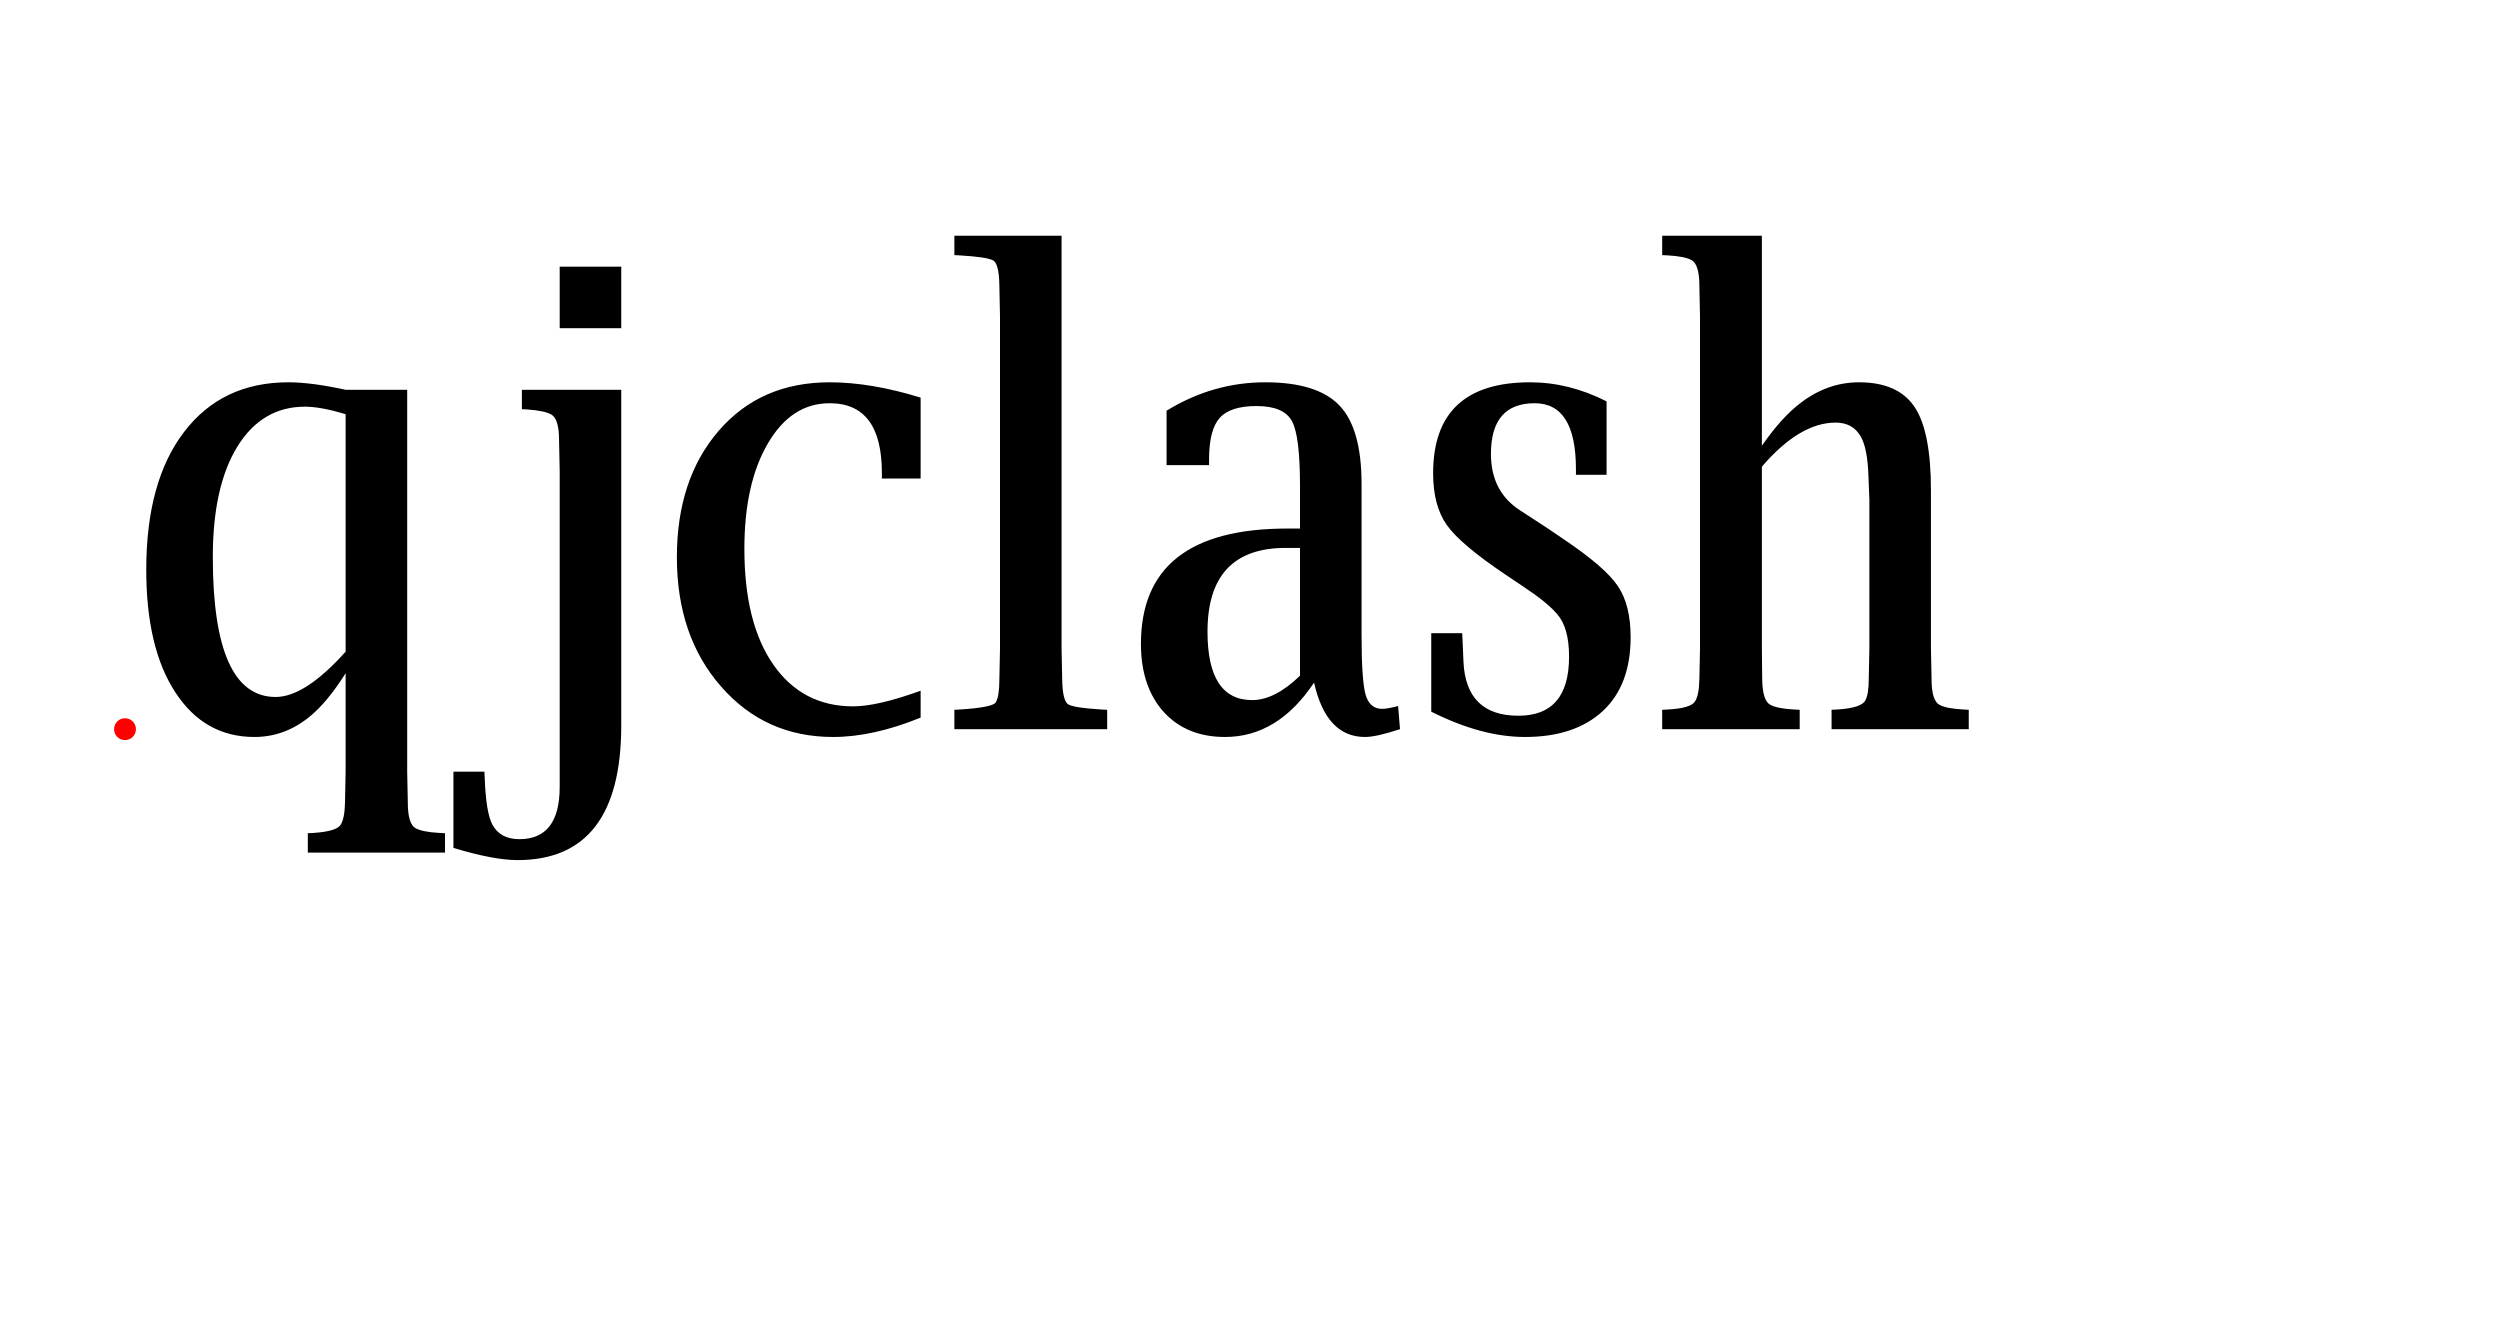
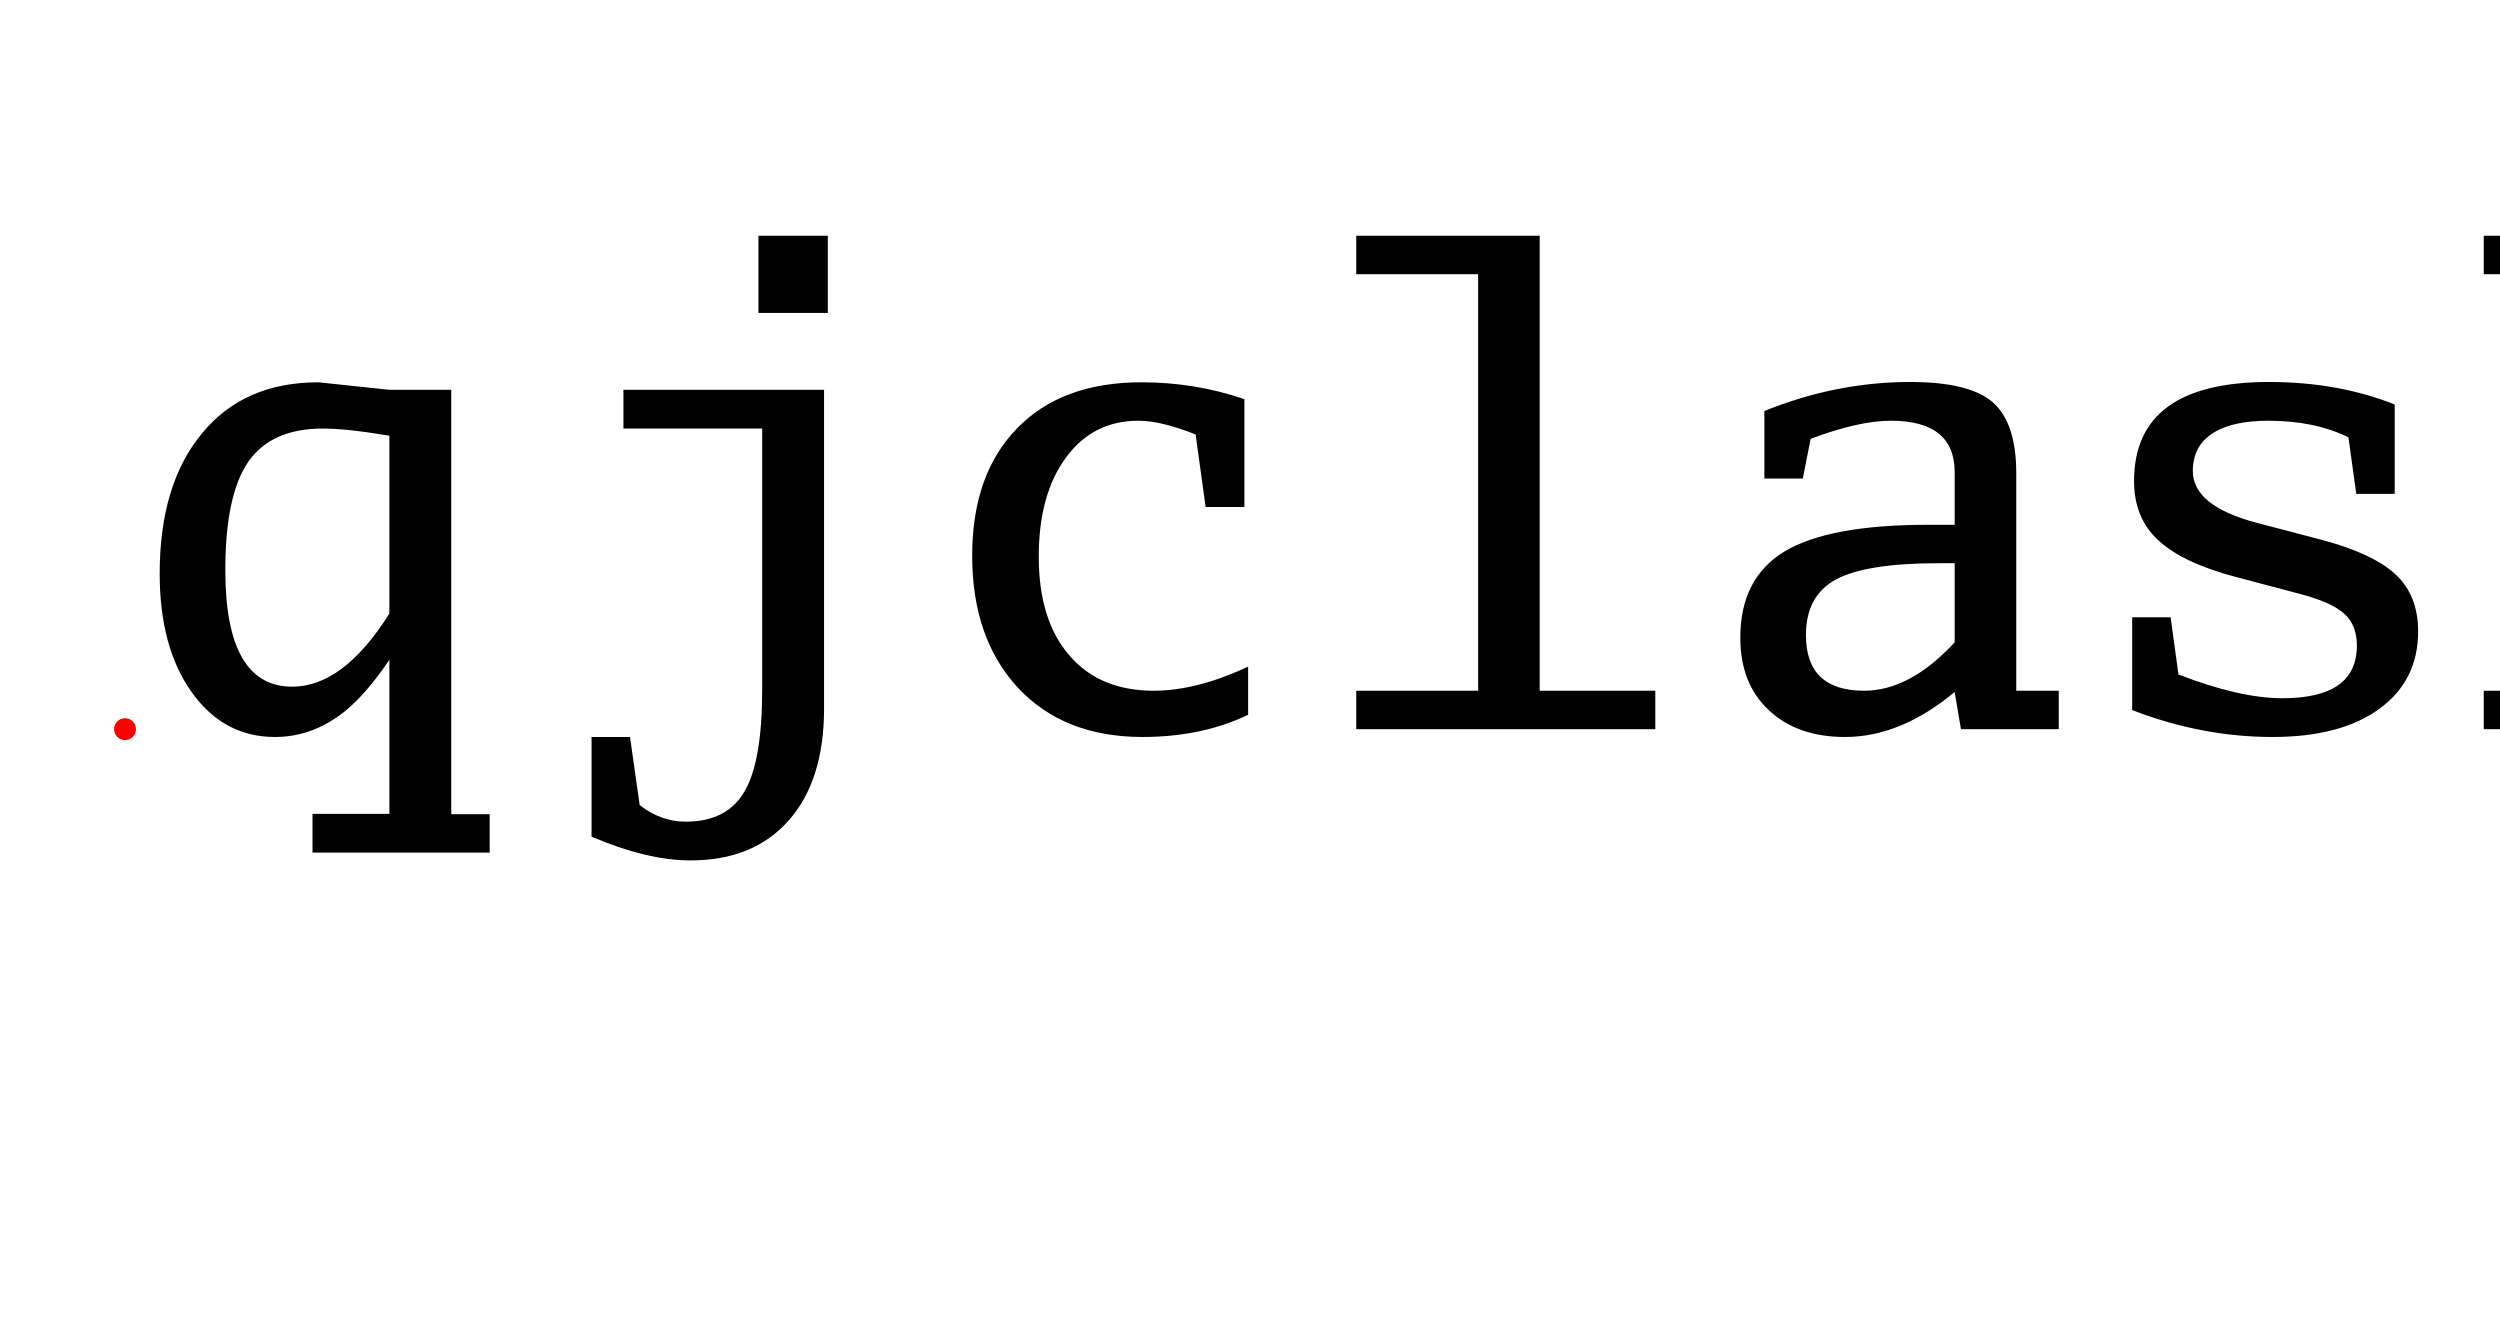
<svg xmlns="http://www.w3.org/2000/svg" width="15cm" height="8cm" viewBox="-400 -700 8000 1000" version="1.1">
  <circle cx="0" cy="0" r="35" fill="red" />
-   <path d="M585.000,395.000 L585.000,333.000 L604.000,332.000 Q677.000,327.000,690.000,306.000 Q703.000,286.000,704.000,235.000 L706.000,136.000 L706.000,-179.000 Q648.000,-87.000,592.000,-41.000 Q512.000,25.000,414.000,25.000 Q254.000,25.000,161.000,-118.000 Q68.000,-260.000,68.000,-510.000 Q68.000,-793.000,189.000,-951.000 Q310.000,-1110.000,523.000,-1110.000 Q597.000,-1110.000,706.000,-1086.000 L903.000,-1086.000 L903.000,136.000 L905.000,235.000 Q905.000,303.000,930.000,317.000 Q952.000,329.000,1006.000,332.000 L1024.000,333.000 L1024.000,395.000 L585.000,395.000 Z M706.000,-1008.000 Q626.000,-1032.000,576.000,-1032.000 Q439.000,-1032.000,360.000,-905.000 Q281.000,-777.000,281.000,-551.000 Q281.000,-103.000,482.000,-103.000 Q576.000,-103.000,706.000,-248.000 L706.000,-1008.000 Z M1051.000,380.000 L1051.000,136.000 L1150.000,136.000 L1151.000,154.000 Q1155.000,268.000,1176.000,306.000 Q1201.000,352.000,1262.000,352.000 Q1391.000,352.000,1391.000,185.000 L1391.000,82.000 L1391.000,-827.000 L1389.000,-925.000 Q1389.000,-993.000,1364.000,-1007.000 Q1343.000,-1019.000,1288.000,-1023.000 L1270.000,-1024.000 L1270.000,-1086.000 L1588.000,-1086.000 L1588.000,-12.000 Q1588.000,419.000,1256.000,419.000 Q1180.000,419.000,1051.000,380.000 Z M1391.000,-1283.000 L1391.000,-1480.000 L1588.000,-1480.000 L1588.000,-1283.000 L1391.000,-1283.000 Z M2546.000,-37.000 Q2394.000,25.000,2266.000,25.000 Q2048.000,25.000,1907.000,-137.000 Q1766.000,-298.000,1766.000,-550.000 Q1766.000,-800.000,1900.000,-955.000 Q2034.000,-1110.000,2255.000,-1110.000 Q2387.000,-1110.000,2546.000,-1061.000 L2546.000,-802.000 L2422.000,-802.000 L2422.000,-820.000 Q2422.000,-1043.000,2255.000,-1043.000 Q2132.000,-1043.000,2057.000,-914.000 Q1982.000,-786.000,1982.000,-577.000 Q1982.000,-339.000,2075.000,-206.000 Q2168.000,-73.000,2330.000,-73.000 Q2408.000,-73.000,2546.000,-123.000 L2546.000,-37.000 Z M2654.000,0.000 L2654.000,-62.000 L2673.000,-63.000 Q2781.000,-70.000,2787.000,-87.000 Q2798.000,-106.000,2798.000,-160.000 L2800.000,-259.000 L2800.000,-1320.000 L2798.000,-1419.000 Q2797.000,-1493.000,2776.000,-1501.000 Q2755.000,-1511.000,2673.000,-1516.000 L2654.000,-1517.000 L2654.000,-1579.000 L2997.000,-1579.000 L2997.000,-259.000 L2999.000,-160.000 Q3000.000,-86.000,3021.000,-78.000 Q3042.000,-68.000,3124.000,-63.000 L3143.000,-62.000 L3143.000,0.000 L2654.000,0.000 Z M3805.000,-149.000 Q3689.000,25.000,3520.000,25.000 Q3397.000,25.000,3324.000,-55.000 Q3251.000,-136.000,3251.000,-273.000 Q3251.000,-642.000,3719.000,-642.000 L3760.000,-642.000 L3760.000,-777.000 Q3760.000,-940.000,3734.000,-986.000 Q3708.000,-1034.000,3621.000,-1034.000 Q3537.000,-1034.000,3503.000,-996.000 Q3469.000,-958.000,3469.000,-863.000 L3469.000,-845.000 L3333.000,-845.000 L3333.000,-1019.000 Q3481.000,-1110.000,3649.000,-1110.000 Q3815.000,-1110.000,3886.000,-1036.000 Q3957.000,-962.000,3957.000,-785.000 L3957.000,-301.000 Q3957.000,-156.000,3970.000,-110.000 Q3983.000,-65.000,4023.000,-65.000 Q4039.000,-65.000,4074.000,-74.000 L4080.000,0.000 Q4004.000,25.000,3968.000,25.000 Q3844.000,25.000,3805.000,-149.000 Z M3760.000,-171.000 L3760.000,-580.000 L3714.000,-580.000 Q3464.000,-580.000,3464.000,-312.000 Q3464.000,-93.000,3607.000,-93.000 Q3679.000,-93.000,3760.000,-171.000 Z M4180.000,-56.000 L4180.000,-307.000 L4279.000,-307.000 L4280.000,-289.000 L4283.000,-218.000 Q4290.000,-43.000,4459.000,-43.000 Q4621.000,-43.000,4621.000,-232.000 Q4621.000,-325.000,4583.000,-368.000 Q4552.000,-405.000,4475.000,-456.000 L4417.000,-495.000 Q4274.000,-591.000,4230.000,-653.000 Q4186.000,-715.000,4186.000,-819.000 Q4186.000,-1110.000,4496.000,-1110.000 Q4621.000,-1110.000,4741.000,-1049.000 L4741.000,-814.000 L4643.000,-814.000 L4643.000,-832.000 Q4643.000,-1043.000,4511.000,-1043.000 Q4371.000,-1043.000,4371.000,-881.000 Q4371.000,-761.000,4463.000,-701.000 L4549.000,-645.000 L4605.000,-607.000 Q4737.000,-518.000,4777.000,-458.000 Q4818.000,-398.000,4818.000,-294.000 Q4818.000,-141.000,4729.000,-58.000 Q4639.000,25.000,4480.000,25.000 Q4341.000,25.000,4180.000,-56.000 Z M4919.000,0.000 L4919.000,-62.000 L4938.000,-63.000 Q5011.000,-67.000,5024.000,-89.000 Q5037.000,-108.000,5038.000,-160.000 L5040.000,-259.000 L5040.000,-1320.000 L5038.000,-1419.000 Q5038.000,-1487.000,5013.000,-1501.000 Q4991.000,-1513.000,4938.000,-1516.000 L4919.000,-1517.000 L4919.000,-1579.000 L5238.000,-1579.000 L5238.000,-907.000 Q5302.000,-999.000,5362.000,-1044.000 Q5448.000,-1110.000,5549.000,-1110.000 Q5673.000,-1110.000,5726.000,-1032.000 Q5779.000,-954.000,5779.000,-765.000 L5779.000,-259.000 L5781.000,-160.000 Q5781.000,-92.000,5806.000,-78.000 Q5828.000,-66.000,5882.000,-63.000 L5900.000,-62.000 L5900.000,0.000 L5461.000,0.000 L5461.000,-62.000 L5480.000,-63.000 Q5557.000,-68.000,5569.000,-92.000 Q5580.000,-112.000,5580.000,-160.000 L5582.000,-259.000 L5582.000,-734.000 L5579.000,-811.000 Q5576.000,-900.000,5554.000,-937.000 Q5529.000,-981.000,5474.000,-981.000 Q5359.000,-981.000,5238.000,-840.000 L5238.000,-259.000 L5239.000,-160.000 Q5240.000,-91.000,5265.000,-78.000 Q5287.000,-66.000,5340.000,-63.000 L5359.000,-62.000 L5359.000,0.000 L4919.000,0.000 Z" fill="black" />
+   <path d="M846.000,-222.000 Q771.000,-111.000,701.000,-55.000 Q599.000,25.000,480.000,25.000 Q315.000,25.000,213.000,-119.000 Q111.000,-262.000,111.000,-498.000 Q111.000,-783.000,246.000,-946.000 Q380.000,-1110.000,619.000,-1110.000 L846.000,-1086.000 L1044.000,-1086.000 L1044.000,272.000 L1167.000,272.000 L1167.000,395.000 L600.000,395.000 L600.000,271.000 L846.000,271.000 L846.000,-222.000 Z M846.000,-939.000 Q710.000,-962.000,633.000,-962.000 Q468.000,-962.000,394.000,-855.000 Q321.000,-748.000,321.000,-509.000 Q321.000,-136.000,535.000,-136.000 Q699.000,-136.000,846.000,-370.000 L846.000,-939.000 Z M1493.000,344.000 L1493.000,25.000 L1616.000,25.000 L1647.000,243.000 Q1715.000,296.000,1794.000,296.000 Q1926.000,296.000,1982.000,200.000 Q2039.000,104.000,2039.000,-127.000 L2039.000,-962.000 L1595.000,-962.000 L1595.000,-1086.000 L2237.000,-1086.000 L2237.000,-66.000 Q2237.000,164.000,2124.000,292.000 Q2011.000,420.000,1810.000,420.000 Q1671.000,420.000,1493.000,344.000 Z M2027.000,-1332.000 L2027.000,-1579.000 L2249.000,-1579.000 L2249.000,-1332.000 L2027.000,-1332.000 Z M3594.000,-46.000 Q3446.000,25.000,3256.000,25.000 Q3004.000,25.000,2857.000,-133.000 Q2711.000,-291.000,2711.000,-555.000 Q2711.000,-815.000,2854.000,-962.000 Q2997.000,-1110.000,3253.000,-1110.000 Q3425.000,-1110.000,3582.000,-1056.000 L3582.000,-711.000 L3458.000,-711.000 L3426.000,-943.000 Q3316.000,-987.000,3243.000,-987.000 Q3097.000,-987.000,3011.000,-869.000 Q2924.000,-751.000,2924.000,-552.000 Q2924.000,-349.000,3022.000,-236.000 Q3119.000,-123.000,3292.000,-123.000 Q3429.000,-123.000,3594.000,-200.000 L3594.000,-46.000 Z M3940.000,0.000 L3940.000,-123.000 L4330.000,-123.000 L4330.000,-1456.000 L3940.000,-1456.000 L3940.000,-1579.000 L4527.000,-1579.000 L4527.000,-123.000 L4897.000,-123.000 L4897.000,0.000 L3940.000,0.000 Z M5855.000,-119.000 Q5682.000,25.000,5504.000,25.000 Q5351.000,25.000,5260.000,-61.000 Q5169.000,-146.000,5169.000,-293.000 Q5169.000,-483.000,5311.000,-569.000 Q5453.000,-654.000,5770.000,-654.000 L5855.000,-654.000 L5855.000,-822.000 Q5855.000,-987.000,5651.000,-987.000 Q5548.000,-987.000,5394.000,-929.000 L5369.000,-802.000 L5246.000,-802.000 L5246.000,-1018.000 Q5475.000,-1111.000,5713.000,-1111.000 Q5902.000,-1111.000,5977.000,-1046.000 Q6052.000,-980.000,6052.000,-819.000 L6052.000,-123.000 L6188.000,-123.000 L6188.000,0.000 L5875.000,0.000 L5855.000,-119.000 Z M5855.000,-278.000 L5855.000,-531.000 L5802.000,-531.000 Q5572.000,-531.000,5475.000,-479.000 Q5379.000,-427.000,5379.000,-301.000 Q5379.000,-123.000,5565.000,-123.000 Q5712.000,-123.000,5855.000,-278.000 Z M6423.000,-61.000 L6423.000,-358.000 L6546.000,-358.000 L6571.000,-175.000 Q6767.000,-99.000,6904.000,-99.000 Q7142.000,-99.000,7142.000,-267.000 Q7142.000,-333.000,7102.000,-369.000 Q7062.000,-406.000,6959.000,-433.000 L6755.000,-487.000 Q6584.000,-532.000,6506.000,-605.000 Q6429.000,-676.000,6429.000,-794.000 Q6429.000,-1111.000,6861.000,-1111.000 Q7082.000,-1111.000,7263.000,-1039.000 L7263.000,-753.000 L7140.000,-753.000 L7115.000,-934.000 Q7006.000,-987.000,6860.000,-987.000 Q6750.000,-987.000,6689.000,-952.000 Q6617.000,-911.000,6617.000,-826.000 Q6617.000,-714.000,6823.000,-660.000 L7025.000,-607.000 Q7193.000,-563.000,7266.000,-495.000 Q7338.000,-428.000,7338.000,-313.000 Q7338.000,-156.000,7215.000,-66.000 Q7092.000,25.000,6872.000,25.000 Q6646.000,25.000,6423.000,-61.000 Z M7548.000,0.000 L7548.000,-123.000 L7671.000,-123.000 L7671.000,-1456.000 L7548.000,-1456.000 L7548.000,-1579.000 L7869.000,-1579.000 L7869.000,-876.000 Q7938.000,-981.000,8006.000,-1034.000 Q8102.000,-1110.000,8221.000,-1110.000 Q8522.000,-1110.000,8522.000,-722.000 L8522.000,-123.000 L8646.000,-123.000 L8646.000,0.000 L8226.000,0.000 L8226.000,-123.000 L8325.000,-123.000 L8325.000,-701.000 Q8325.000,-956.000,8162.000,-956.000 Q8012.000,-956.000,7869.000,-704.000 L7869.000,-123.000 L7980.000,-123.000 L7980.000,0.000 L7548.000,0.000 Z" fill="black" />
</svg>
